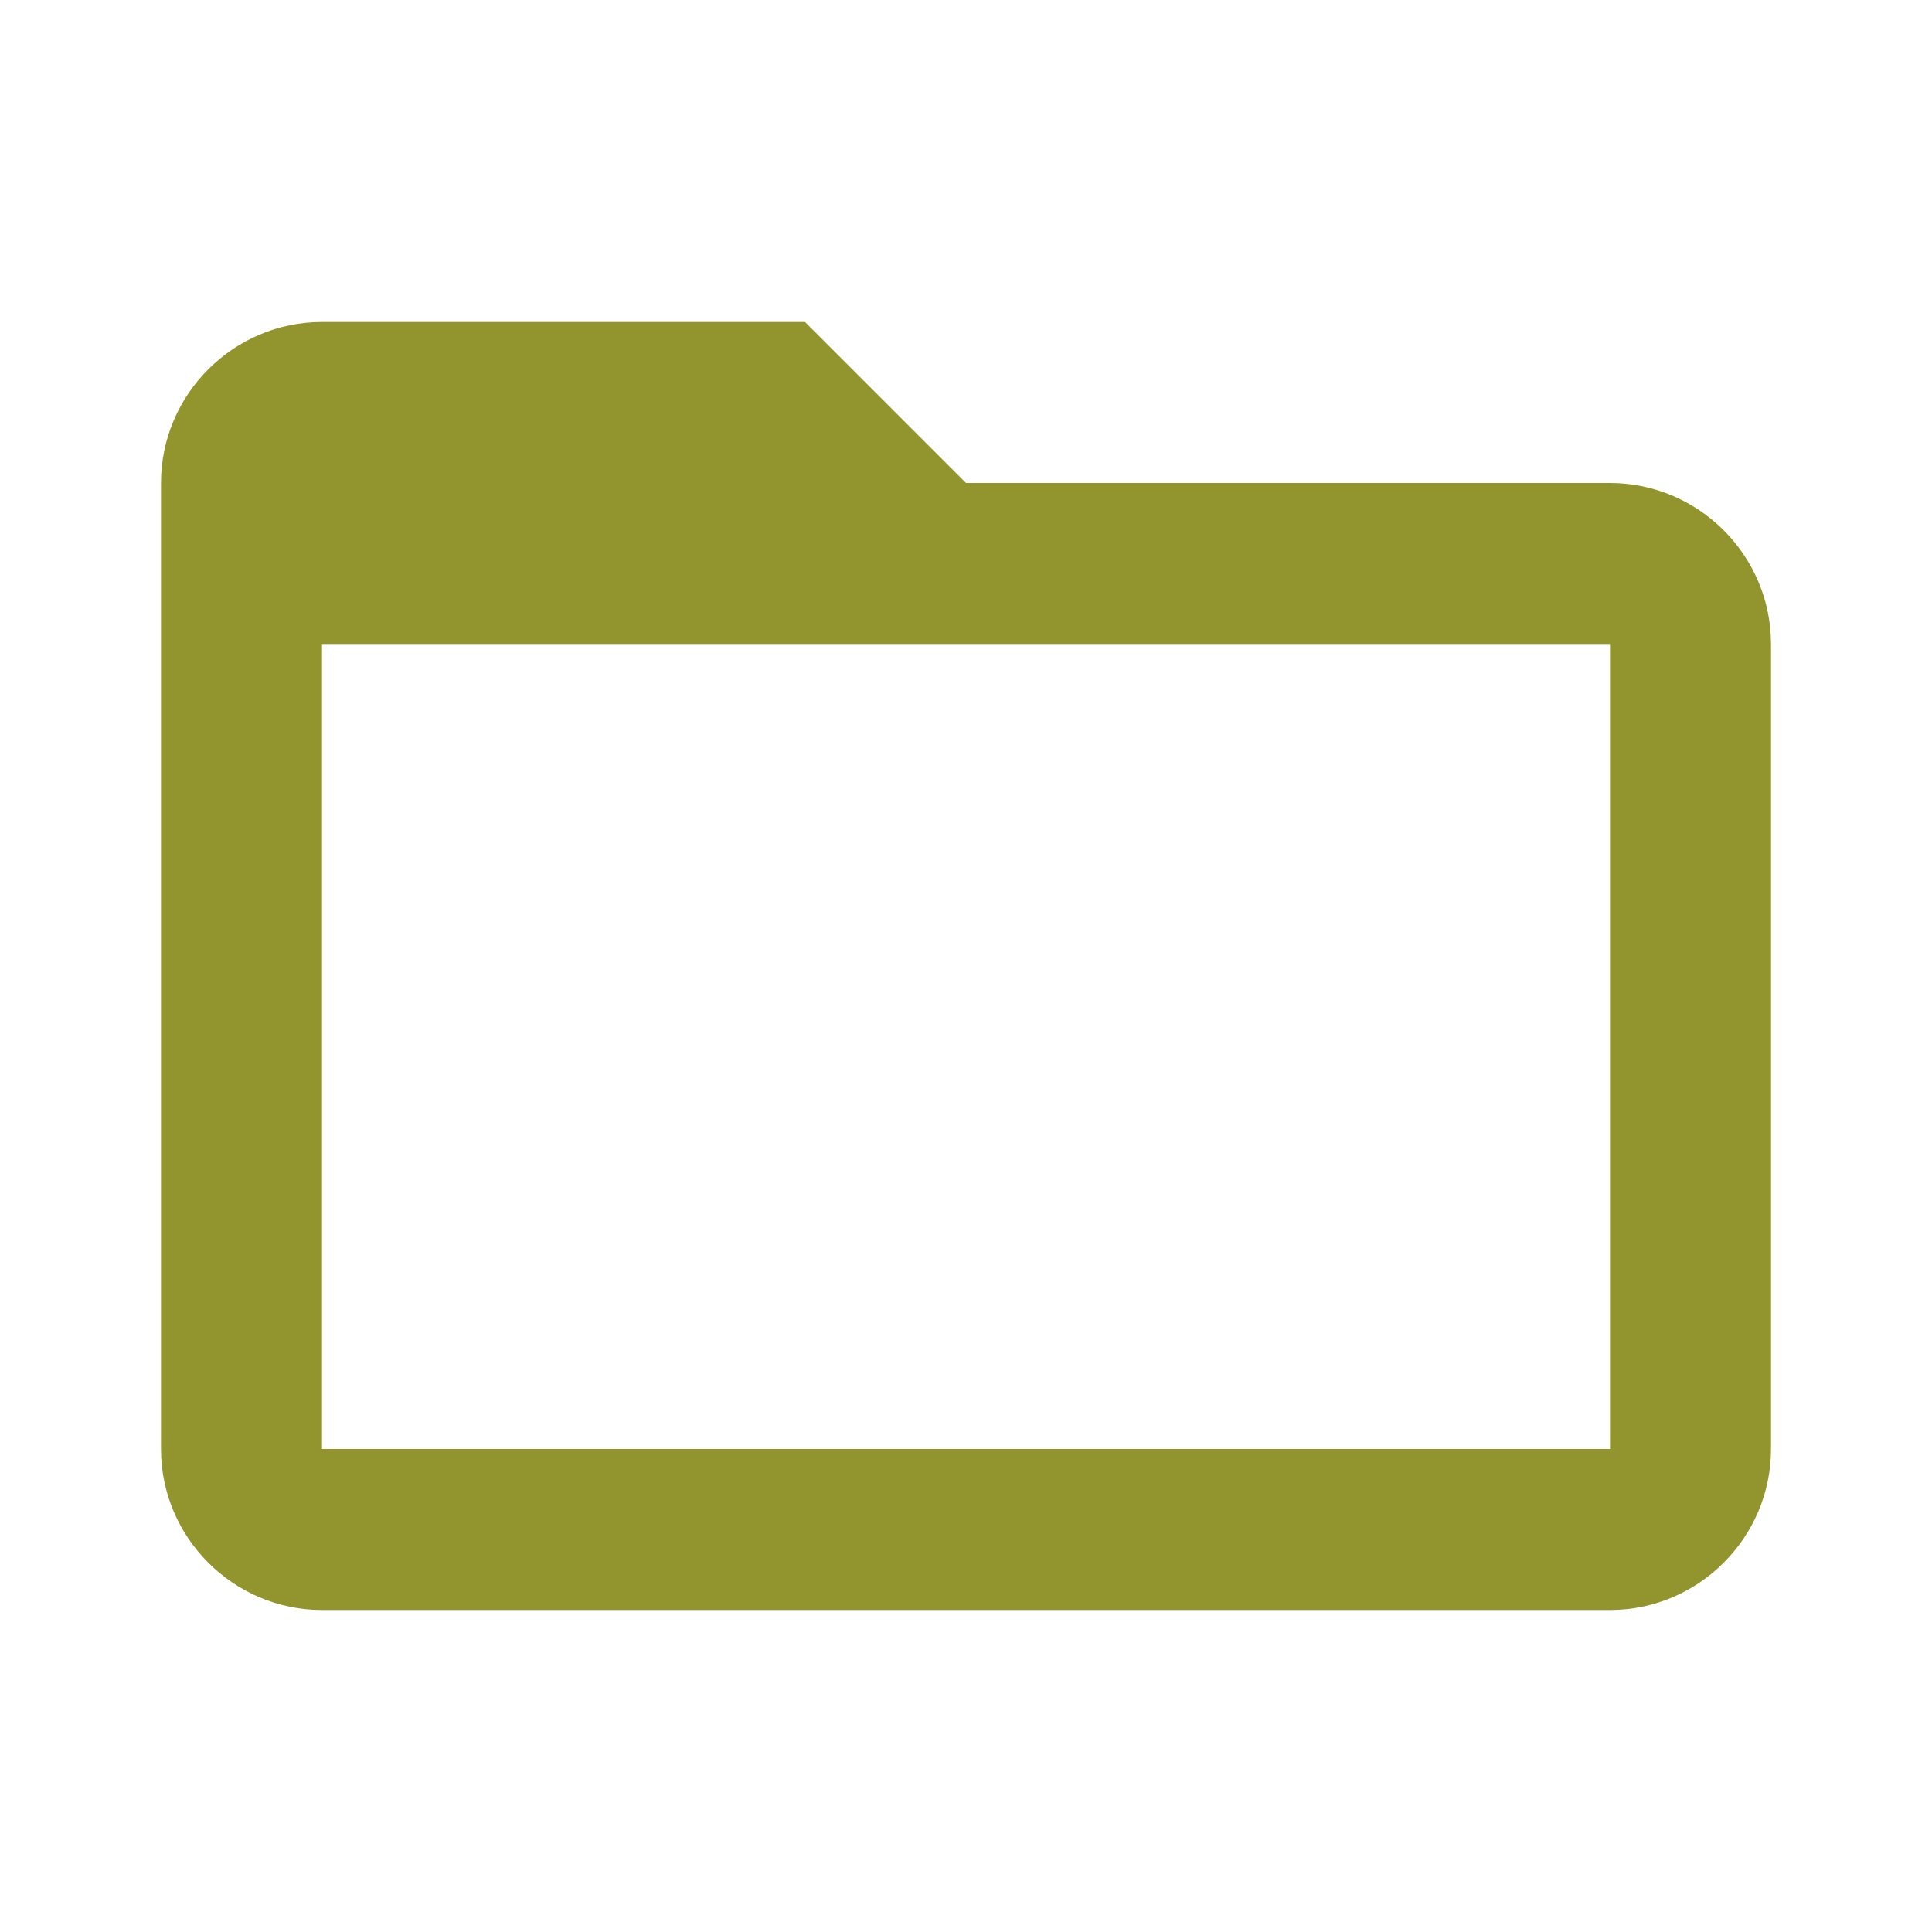
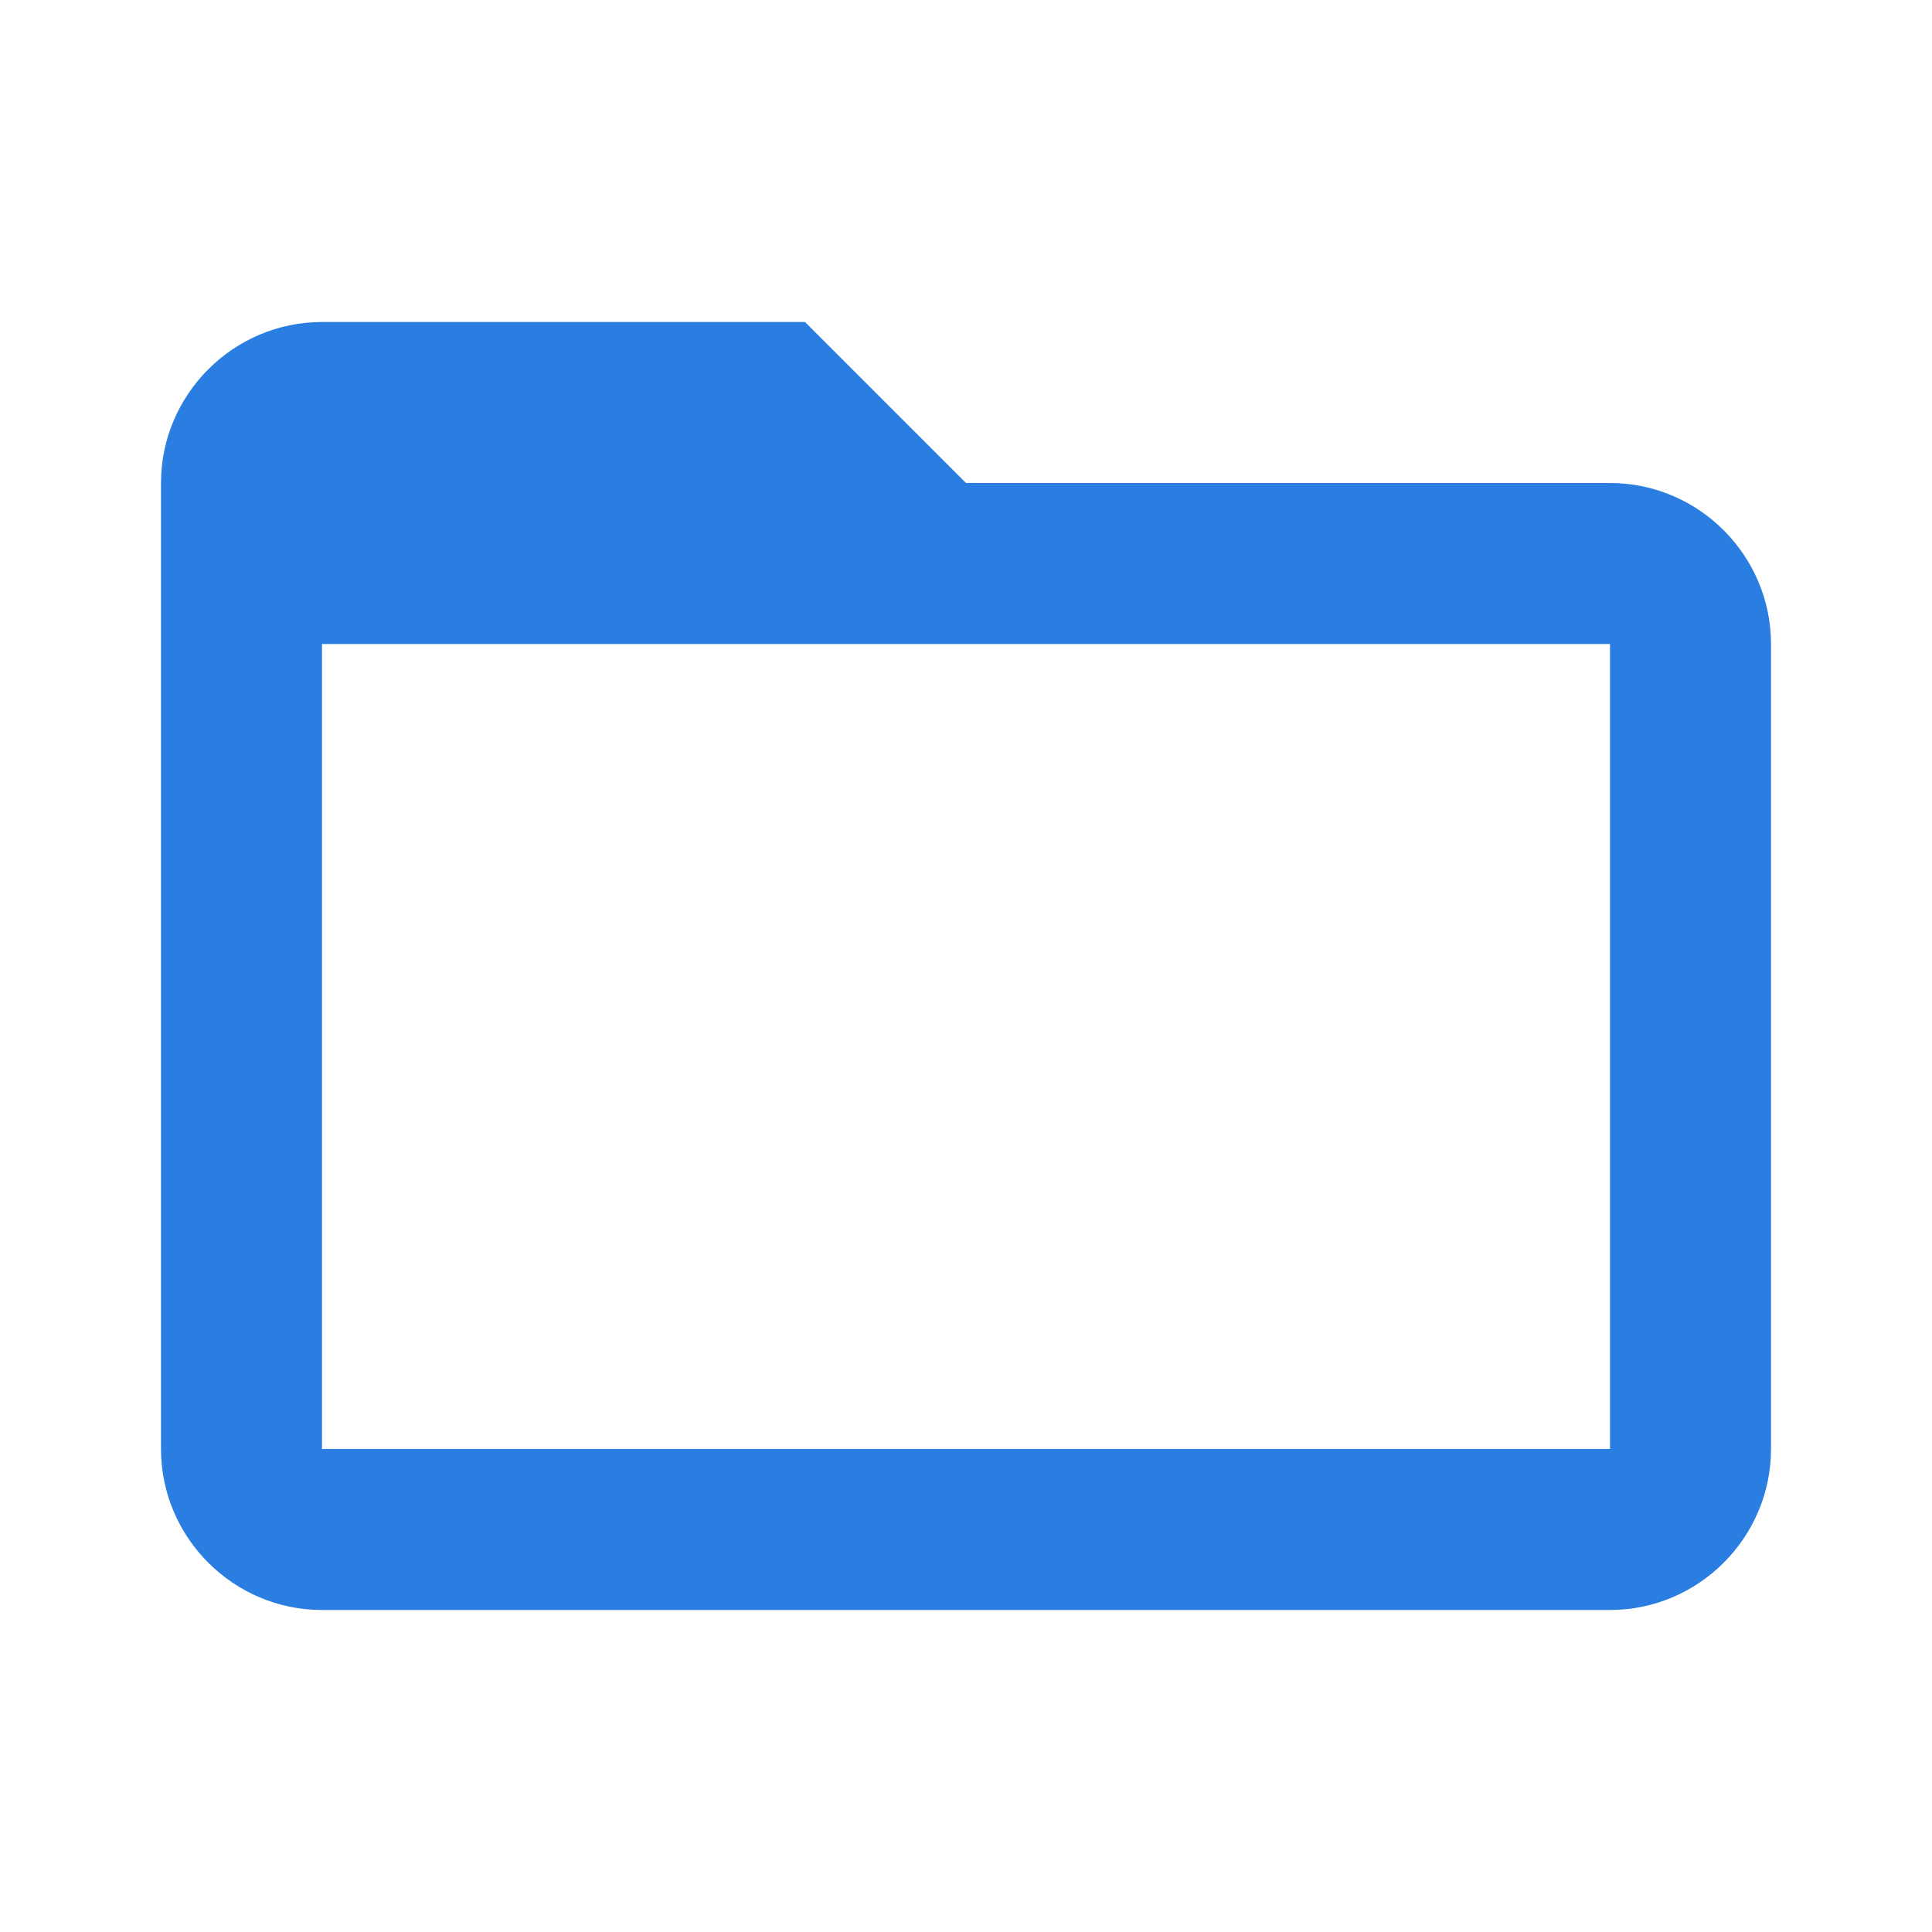
<svg xmlns="http://www.w3.org/2000/svg" xmlns:xlink="http://www.w3.org/1999/xlink" width="24" height="24" x="0" y="0" enable-background="new 0 0 24 24" version="1.1" viewBox="0 0 24 24" xml:space="preserve">
-   <style type="text/css">.st0{fill:none}.st1{clip-path:url(#SVGID_2_)}.st2{fill:none;stroke:#000;stroke-width:.25;stroke-miterlimit:10}.st3{opacity:.4}.st4{fill:none;stroke:#000;stroke-width:.25;stroke-miterlimit:10}.st4,.st5{clip-path:url(#SVGID_4_)}.st9{fill:#92952D}.st20{display:none}</style>
+   <style type="text/css">.st0{fill:none}.st1{clip-path:url(#SVGID_2_)}.st2{fill:none;stroke:#000;stroke-width:.25;stroke-miterlimit:10}.st3{opacity:.4}.st4{fill:none;stroke:#000;stroke-width:.25;stroke-miterlimit:10}.st4,.st5{clip-path:url(#SVGID_4_)}.st9{fill:#2A7DE1}.st20{display:none}</style>
  <symbol id="material_x5F_system_x5F_icon_x5F_border" viewBox="0 -48 48 48">
    <rect width="48" height="48" y="-48" class="st0" />
  </symbol>
  <symbol id="material_x5F_system_x5F_icon_x5F_grid" viewBox="0 -48 48 48">
    <g>
      <defs>
        <rect id="SVGID_1_" width="48" height="48" x="0" y="-48" />
      </defs>
      <clipPath id="SVGID_2_">
        <use overflow="visible" xlink:href="#SVGID_1_" />
      </clipPath>
      <g class="st1">
        <g>
          <line x1="2" x2="2" y1="-48" y2="0" class="st2" />
          <line x1="4" x2="4" y1="-48" y2="0" class="st2" />
          <line x1="6" x2="6" y1="-48" y2="0" class="st2" />
          <line x1="8" x2="8" y1="-48" y2="0" class="st2" />
          <line x1="10" x2="10" y1="-48" y2="0" class="st2" />
          <line x1="12" x2="12" y1="-48" y2="0" class="st2" />
          <line x1="14" x2="14" y1="-48" y2="0" class="st2" />
          <line x1="16" x2="16" y1="-48" y2="0" class="st2" />
          <line x1="18" x2="18" y1="-48" y2="0" class="st2" />
          <line x1="20" x2="20" y1="-48" y2="0" class="st2" />
          <line x1="22" x2="22" y1="-48" y2="0" class="st2" />
          <line x1="24" x2="24" y1="-48" y2="0" class="st2" />
          <line x1="26" x2="26" y1="-48" y2="0" class="st2" />
          <line x1="28" x2="28" y1="-48" y2="0" class="st2" />
          <line x1="30" x2="30" y1="-48" y2="0" class="st2" />
          <line x1="32" x2="32" y1="-48" y2="0" class="st2" />
          <line x1="34" x2="34" y1="-48" y2="0" class="st2" />
          <line x1="36" x2="36" y1="-48" y2="0" class="st2" />
          <line x1="38" x2="38" y1="-48" y2="0" class="st2" />
          <line x1="40" x2="40" y1="-48" y2="0" class="st2" />
          <line x1="42" x2="42" y1="-48" y2="0" class="st2" />
          <line x1="44" x2="44" y1="-48" y2="0" class="st2" />
          <line x1="46" x2="46" y1="-48" y2="0" class="st2" />
        </g>
        <g>
          <line x1="0" x2="48" y1="-2" y2="-2" class="st2" />
          <line x1="0" x2="48" y1="-4" y2="-4" class="st2" />
          <line x1="0" x2="48" y1="-6" y2="-6" class="st2" />
          <line x1="0" x2="48" y1="-8" y2="-8" class="st2" />
          <line x1="0" x2="48" y1="-10" y2="-10" class="st2" />
          <line x1="0" x2="48" y1="-12" y2="-12" class="st2" />
          <line x1="0" x2="48" y1="-14" y2="-14" class="st2" />
          <line x1="0" x2="48" y1="-16" y2="-16" class="st2" />
          <line x1="0" x2="48" y1="-18" y2="-18" class="st2" />
          <line x1="0" x2="48" y1="-20" y2="-20" class="st2" />
          <line x1="0" x2="48" y1="-22" y2="-22" class="st2" />
          <line x1="0" x2="48" y1="-24" y2="-24" class="st2" />
          <line x1="0" x2="48" y1="-26" y2="-26" class="st2" />
          <line x1="0" x2="48" y1="-28" y2="-28" class="st2" />
          <line x1="0" x2="48" y1="-30" y2="-30" class="st2" />
          <line x1="0" x2="48" y1="-32" y2="-32" class="st2" />
          <line x1="0" x2="48" y1="-34" y2="-34" class="st2" />
          <line x1="0" x2="48" y1="-36" y2="-36" class="st2" />
          <line x1="0" x2="48" y1="-38" y2="-38" class="st2" />
          <line x1="0" x2="48" y1="-40" y2="-40" class="st2" />
          <line x1="0" x2="48" y1="-42" y2="-42" class="st2" />
          <line x1="0" x2="48" y1="-44" y2="-44" class="st2" />
          <line x1="0" x2="48" y1="-46" y2="-46" class="st2" />
        </g>
        <g>
          <path d="M47.8-0.2v-47.5H0.2v47.5H47.8 M48,0H0v-48h48V0L48,0z" />
        </g>
      </g>
    </g>
  </symbol>
  <symbol id="material_x5F_system_x5F_icon_x5F_keylines" viewBox="0 -48 48 48">
    <g class="st3">
      <defs>
        <rect id="SVGID_3_" width="48" height="48" x="0" y="-48" class="st3" />
      </defs>
      <clipPath id="SVGID_4_">
        <use overflow="visible" xlink:href="#SVGID_3_" />
      </clipPath>
      <line x1="24" x2="24" y1="0" y2="-48" class="st4" />
      <line x1="48" x2="0" y1="-24" y2="-24" class="st4" />
      <line x1="48" x2="0" y1="-16" y2="-16" class="st4" />
      <line x1="48" x2="0" y1="-32" y2="-32" class="st4" />
      <line x1="32" x2="32" y1="-48" y2="0" class="st4" />
      <line x1="16" x2="16" y1="-48" y2="0" class="st4" />
      <line x1="47.7" x2=".2" y1="-.3" y2="-47.8" class="st4" />
      <line x1=".2" x2="47.7" y1="-.3" y2="-47.8" class="st4" />
      <path d="M24-14c-5.5,0-10-4.5-10-10c0-5.5,4.5-10,10-10c5.5,0,10,4.5,10,10C34-18.5,29.5-14,24-14z" class="st4" />
      <path d="M24-4C12.9-4,4-12.9,4-24c0-11.1,8.9-20,20-20c11.1,0,20,8.9,20,20C44-12.9,35.1-4,24-4z" class="st4" />
      <path d="M38-6H10c-2.2,0-4-1.8-4-4v-28c0-2.2,1.8-4,4-4h28c2.2,0,4,1.8,4,4v28C42-7.8,40.2-6,38-6z" class="st4" />
      <path d="M40-8H8c-2.2,0-4-1.8-4-4v-24c0-2.2,1.8-4,4-4h32c2.2,0,4,1.8,4,4l0,24C44-9.8,42.2-8,40-8z" class="st4" />
      <path d="M40-40v32c0,2.2-1.8,4-4,4H12C9.8-4,8-5.8,8-8v-32c0-2.2,1.8-4,4-4h24C38.2-44,40-42.2,40-40z" class="st4" />
      <g class="st5">
        <path d="M47.7-0.3v-47.5H0.2v47.5H47.7 M48,0H0v-48h48V0L48,0z" />
      </g>
    </g>
  </symbol>
  <g id="border">
    <use width="48" height="48" y="-48" overflow="visible" transform="matrix(0.5 0 0 -0.5 3.916831e-04 5.698877e-05)" xlink:href="#material_x5F_system_x5F_icon_x5F_border" />
  </g>
  <g id="icon">
    <g>
      <path d="M0,0h24v24H0V0z" class="st0" />
      <path d="M20,6h-8l-2-2H4C2.9,4,2,4.9,2,6l0,12c0,1.1,0.9,2,2,2h16c1.1,0,2-0.9,2-2V8C22,6.9,21.1,6,20,6z M20,18H4V8 h16V18z" class="st9" />
    </g>
  </g>
  <g id="grid" class="st20">
    <use id="XMLID_8_" width="48" height="48" x="0" y="-48" display="inline" opacity=".15" overflow="visible" transform="matrix(0.5 0 0 -0.5 1.139775e-04 -2.620241e-04)" xlink:href="#material_x5F_system_x5F_icon_x5F_grid" />
  </g>
  <g id="keylines" class="st20">
    <use id="XMLID_5_" width="48" height="48" x="0" y="-48" display="inline" overflow="visible" transform="matrix(0.5 0 0 -0.5 1.709663e-04 -2.924798e-04)" xlink:href="#material_x5F_system_x5F_icon_x5F_keylines" />
  </g>
</svg>
